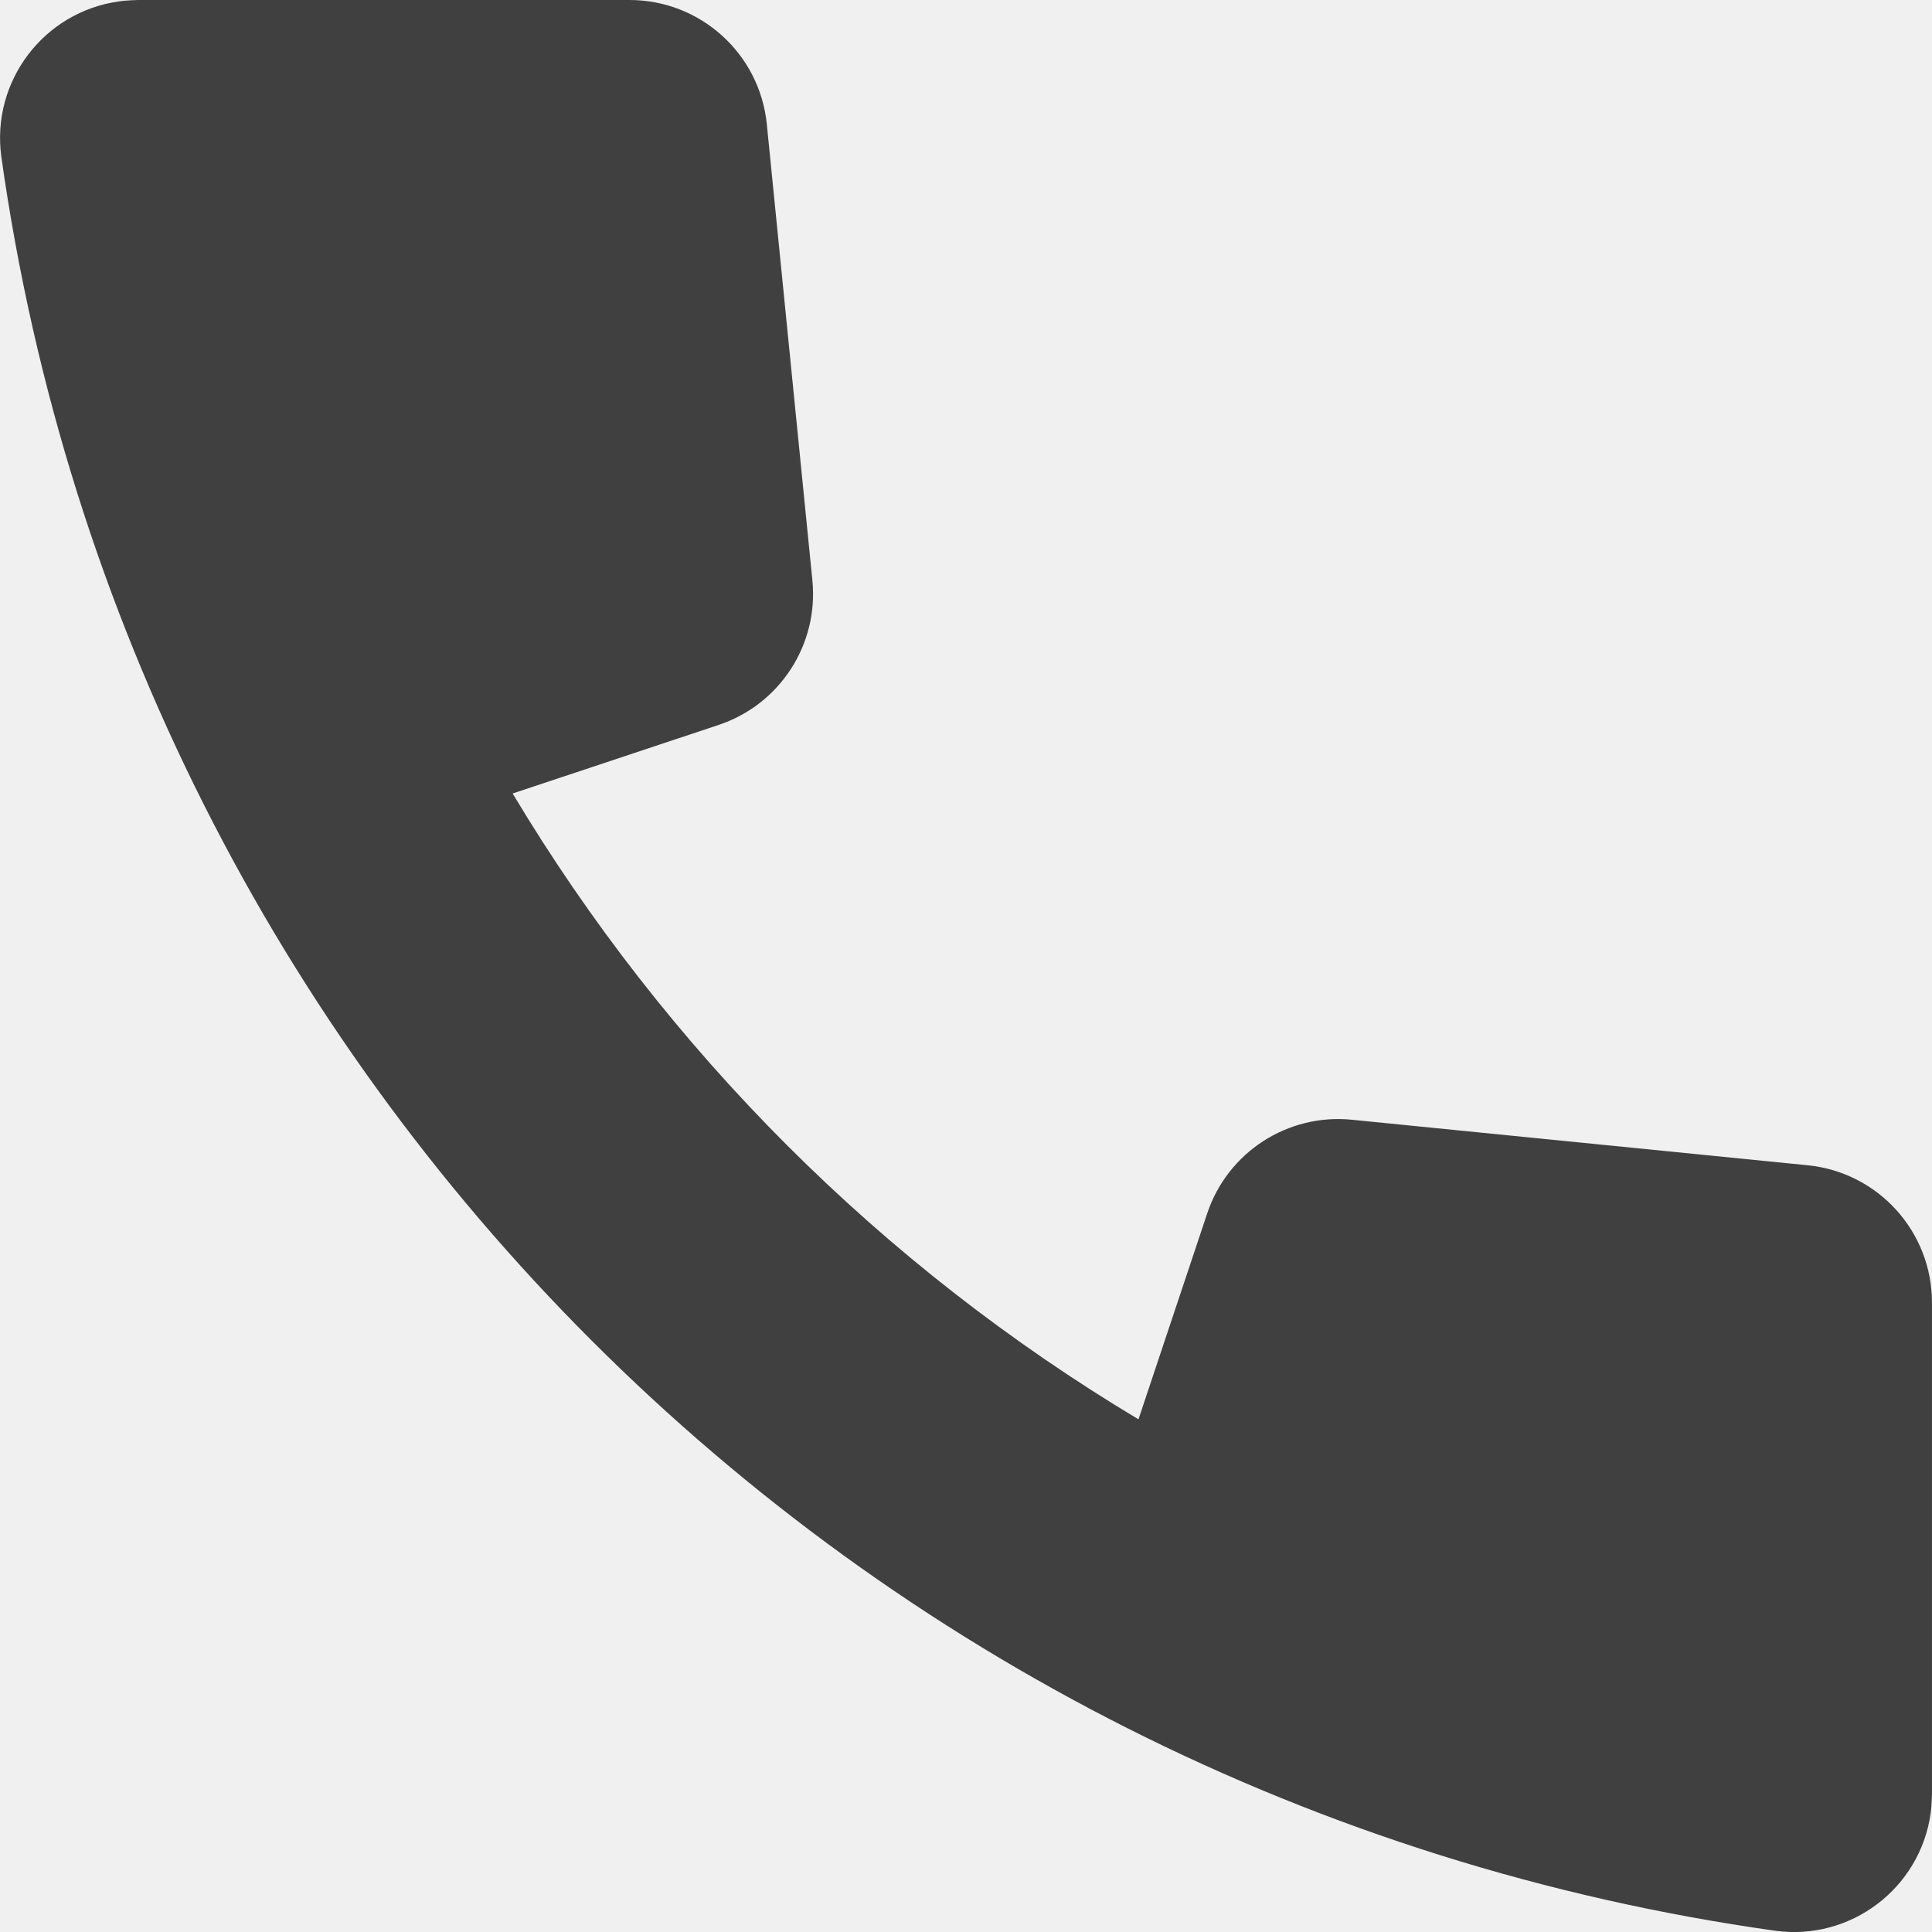
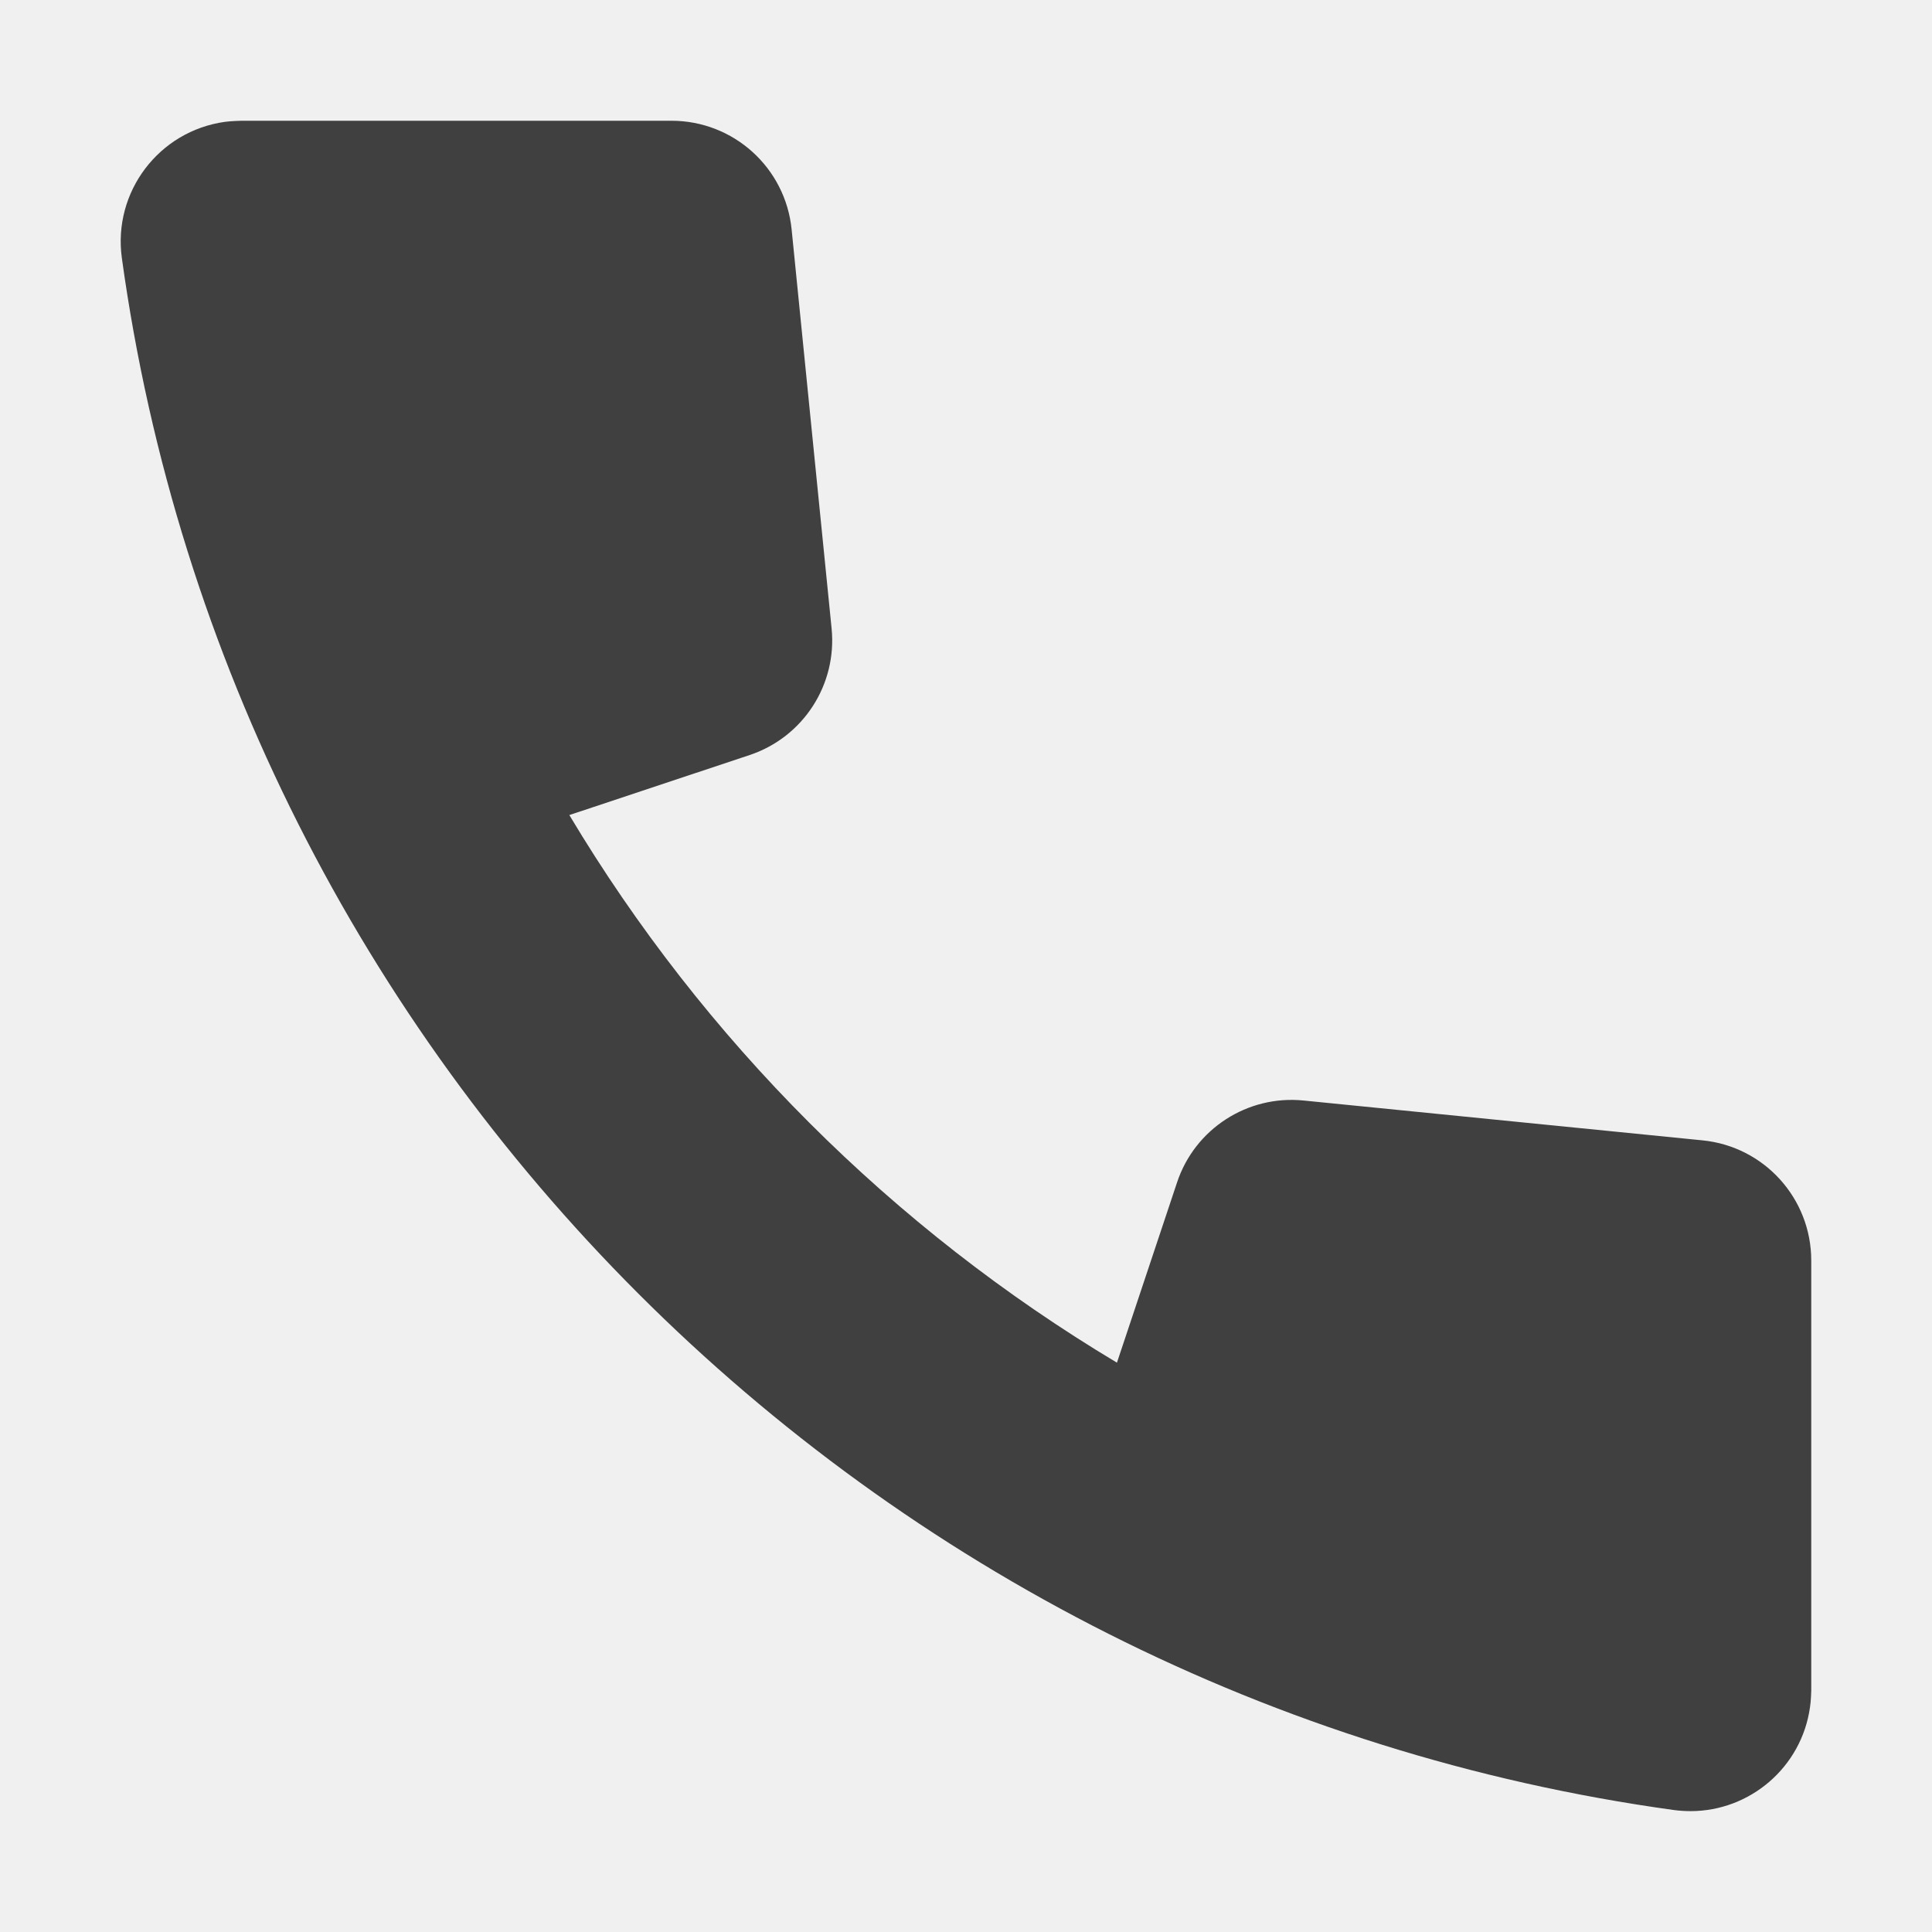
- <svg xmlns="http://www.w3.org/2000/svg" id="NEW_NO_Container" data-name="NEW NO Container" viewBox="0 0 14 14">
-   <defs>
-     <style>.cls-1{fill:#404040;}</style>
-   </defs>
-   <g id="icon-phone">
-     <path class="cls-1" d="M15,10.439a1,1,0,0,0-.9-.995l-3.304-.33a1,1,0,0,0-1.048.679L9.25,11.285A13.17,13.17,0,0,1,4.715,6.75L6.208,6.253a1,1,0,0,0,.679-1.048l-.33-3.304A1,1,0,0,0,5.561,1H2s-.088.002-.137.01A1,1,0,0,0,1.01,2.137a15.106,15.106,0,0,0,12.854,12.854,1.001,1.001,0,0,0,1.127-.854C14.998,14.088,15,14,15,14Z" transform="translate(-1.0002 -1)" />
+ <svg xmlns="http://www.w3.org/2000/svg" version="1.1" x="0px" y="0px" viewBox="0 0 16 16" style="enable-background:new 0 0 16 16;" xml:space="preserve">
+   <style type="text/css">
+ 	.st0{display:none;}
+ 	.st1{display:inline;}
+ 	.st2{fill:#404040;}
+ 	.st3{fill:#FFFFFF;}
+ 	.st4{fill:none;}
+ 	.st5{opacity:0.3;fill:none;}
+ 	.st6{fill:#FF0000;}
+ 	.st7{fill-rule:evenodd;clip-rule:evenodd;fill:#404040;}
+ 	.st8{fill-rule:evenodd;clip-rule:evenodd;fill:#FFFFFF;}
+ 	.st9{fill-rule:evenodd;clip-rule:evenodd;fill:#2867B2;}
+ 	.st10{fill:#EE1376;}
+ 	.st11{fill:#1DA1F2;}
+ 	.st12{fill:#1877F2;}
+ 	.st13{display:inline;fill:none;}
+ 	.st14{display:inline;fill:#404040;}
+ 	.st15{display:inline;opacity:0.3;fill:none;}
+ 	.st16{display:inline;fill-rule:evenodd;clip-rule:evenodd;fill:#404040;}
+ 	.st17{fill:none;stroke:#404040;stroke-width:2;stroke-linecap:round;}
+ </style>
+   <g id="Outter_Container" class="st0">
+ </g>
+   <g id="NEW" class="st0">
+ </g>
+   <g id="NEW_NO_Container">
+     <g id="icon-phone_2_">
+       <g>
+         <path class="st2" d="M15,10.439c0-0.514-0.389-0.944-0.9-0.995l-3.304-0.33     C10.331,9.067,9.895,9.349,9.748,9.792L9.25,11.285C7.39,10.172,5.828,8.611,4.715,6.75L6.208,6.253     c0.444-0.148,0.725-0.583,0.679-1.048L6.556,1.901C6.505,1.389,6.075,1,5.561,1H2     c0,0-0.088,0.002-0.137,0.009c-0.547,0.076-0.929,0.58-0.854,1.127c0.917,6.65,6.203,11.936,12.854,12.854     c0.046,0.006,0.092,0.009,0.138,0.009c0.491,0,0.92-0.363,0.989-0.863C14.998,14.088,15,14,15,14     V10.439z" />
+       </g>
+     </g>
  </g>
</svg>
